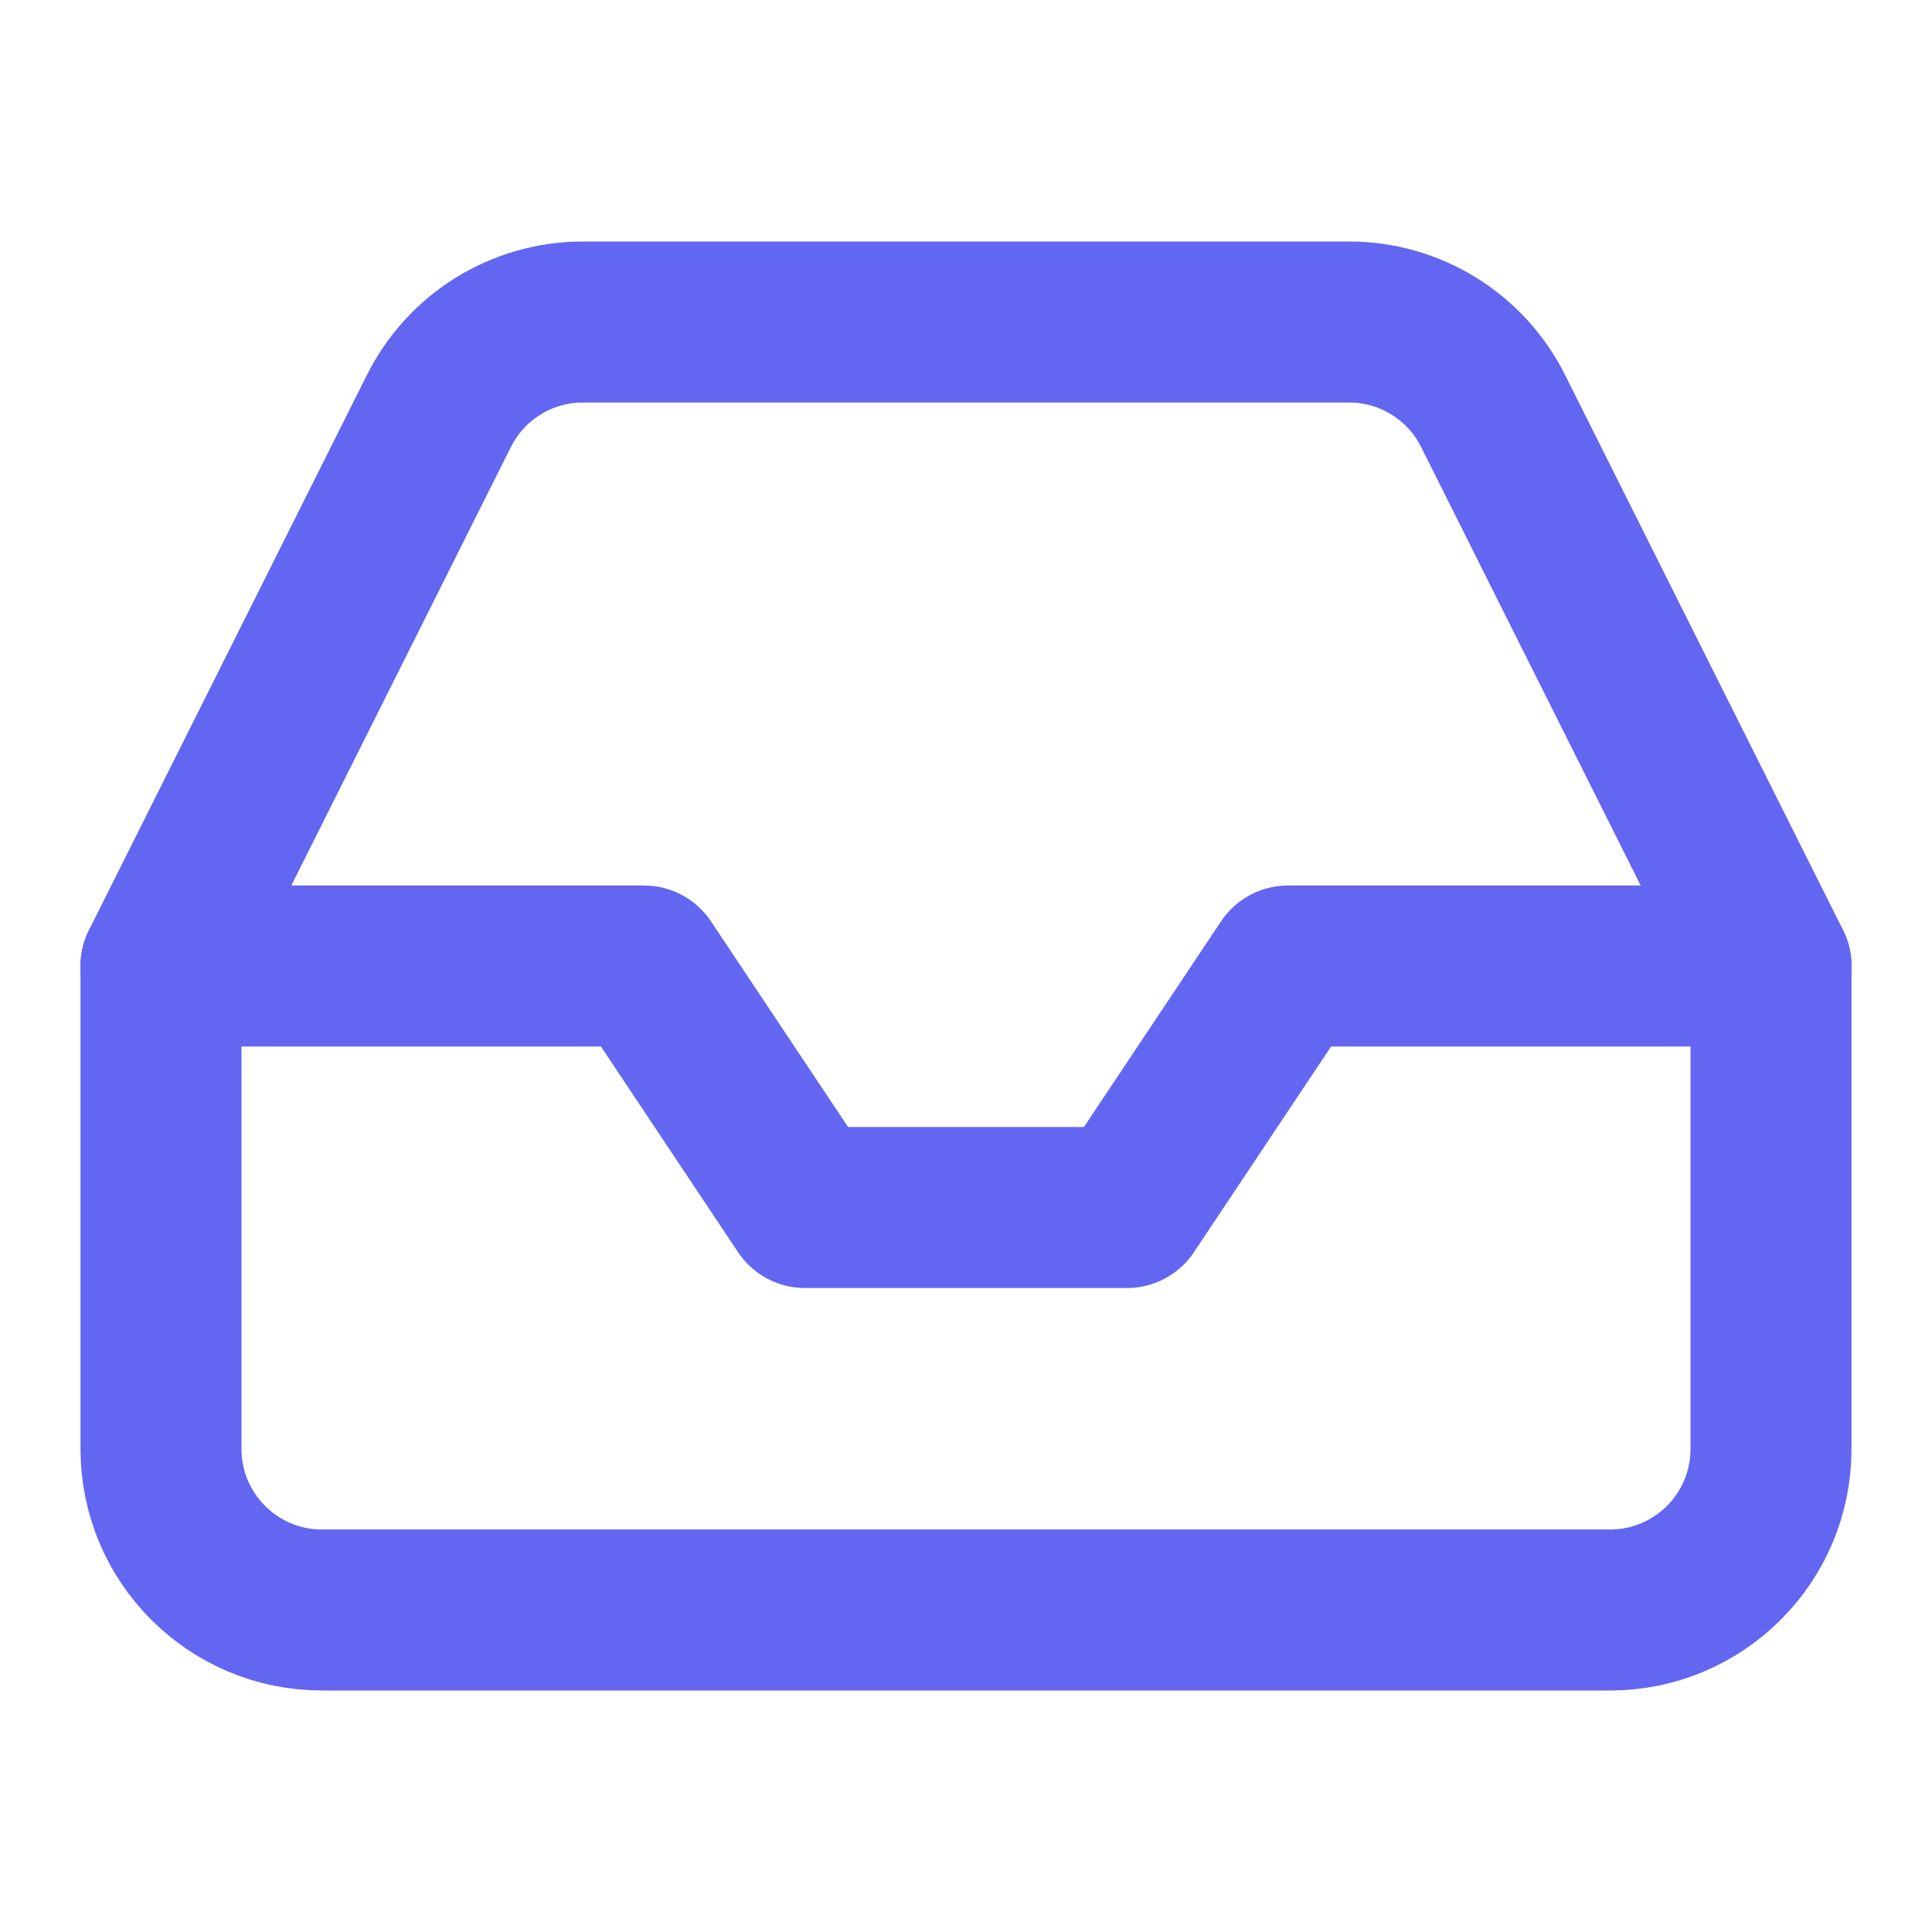
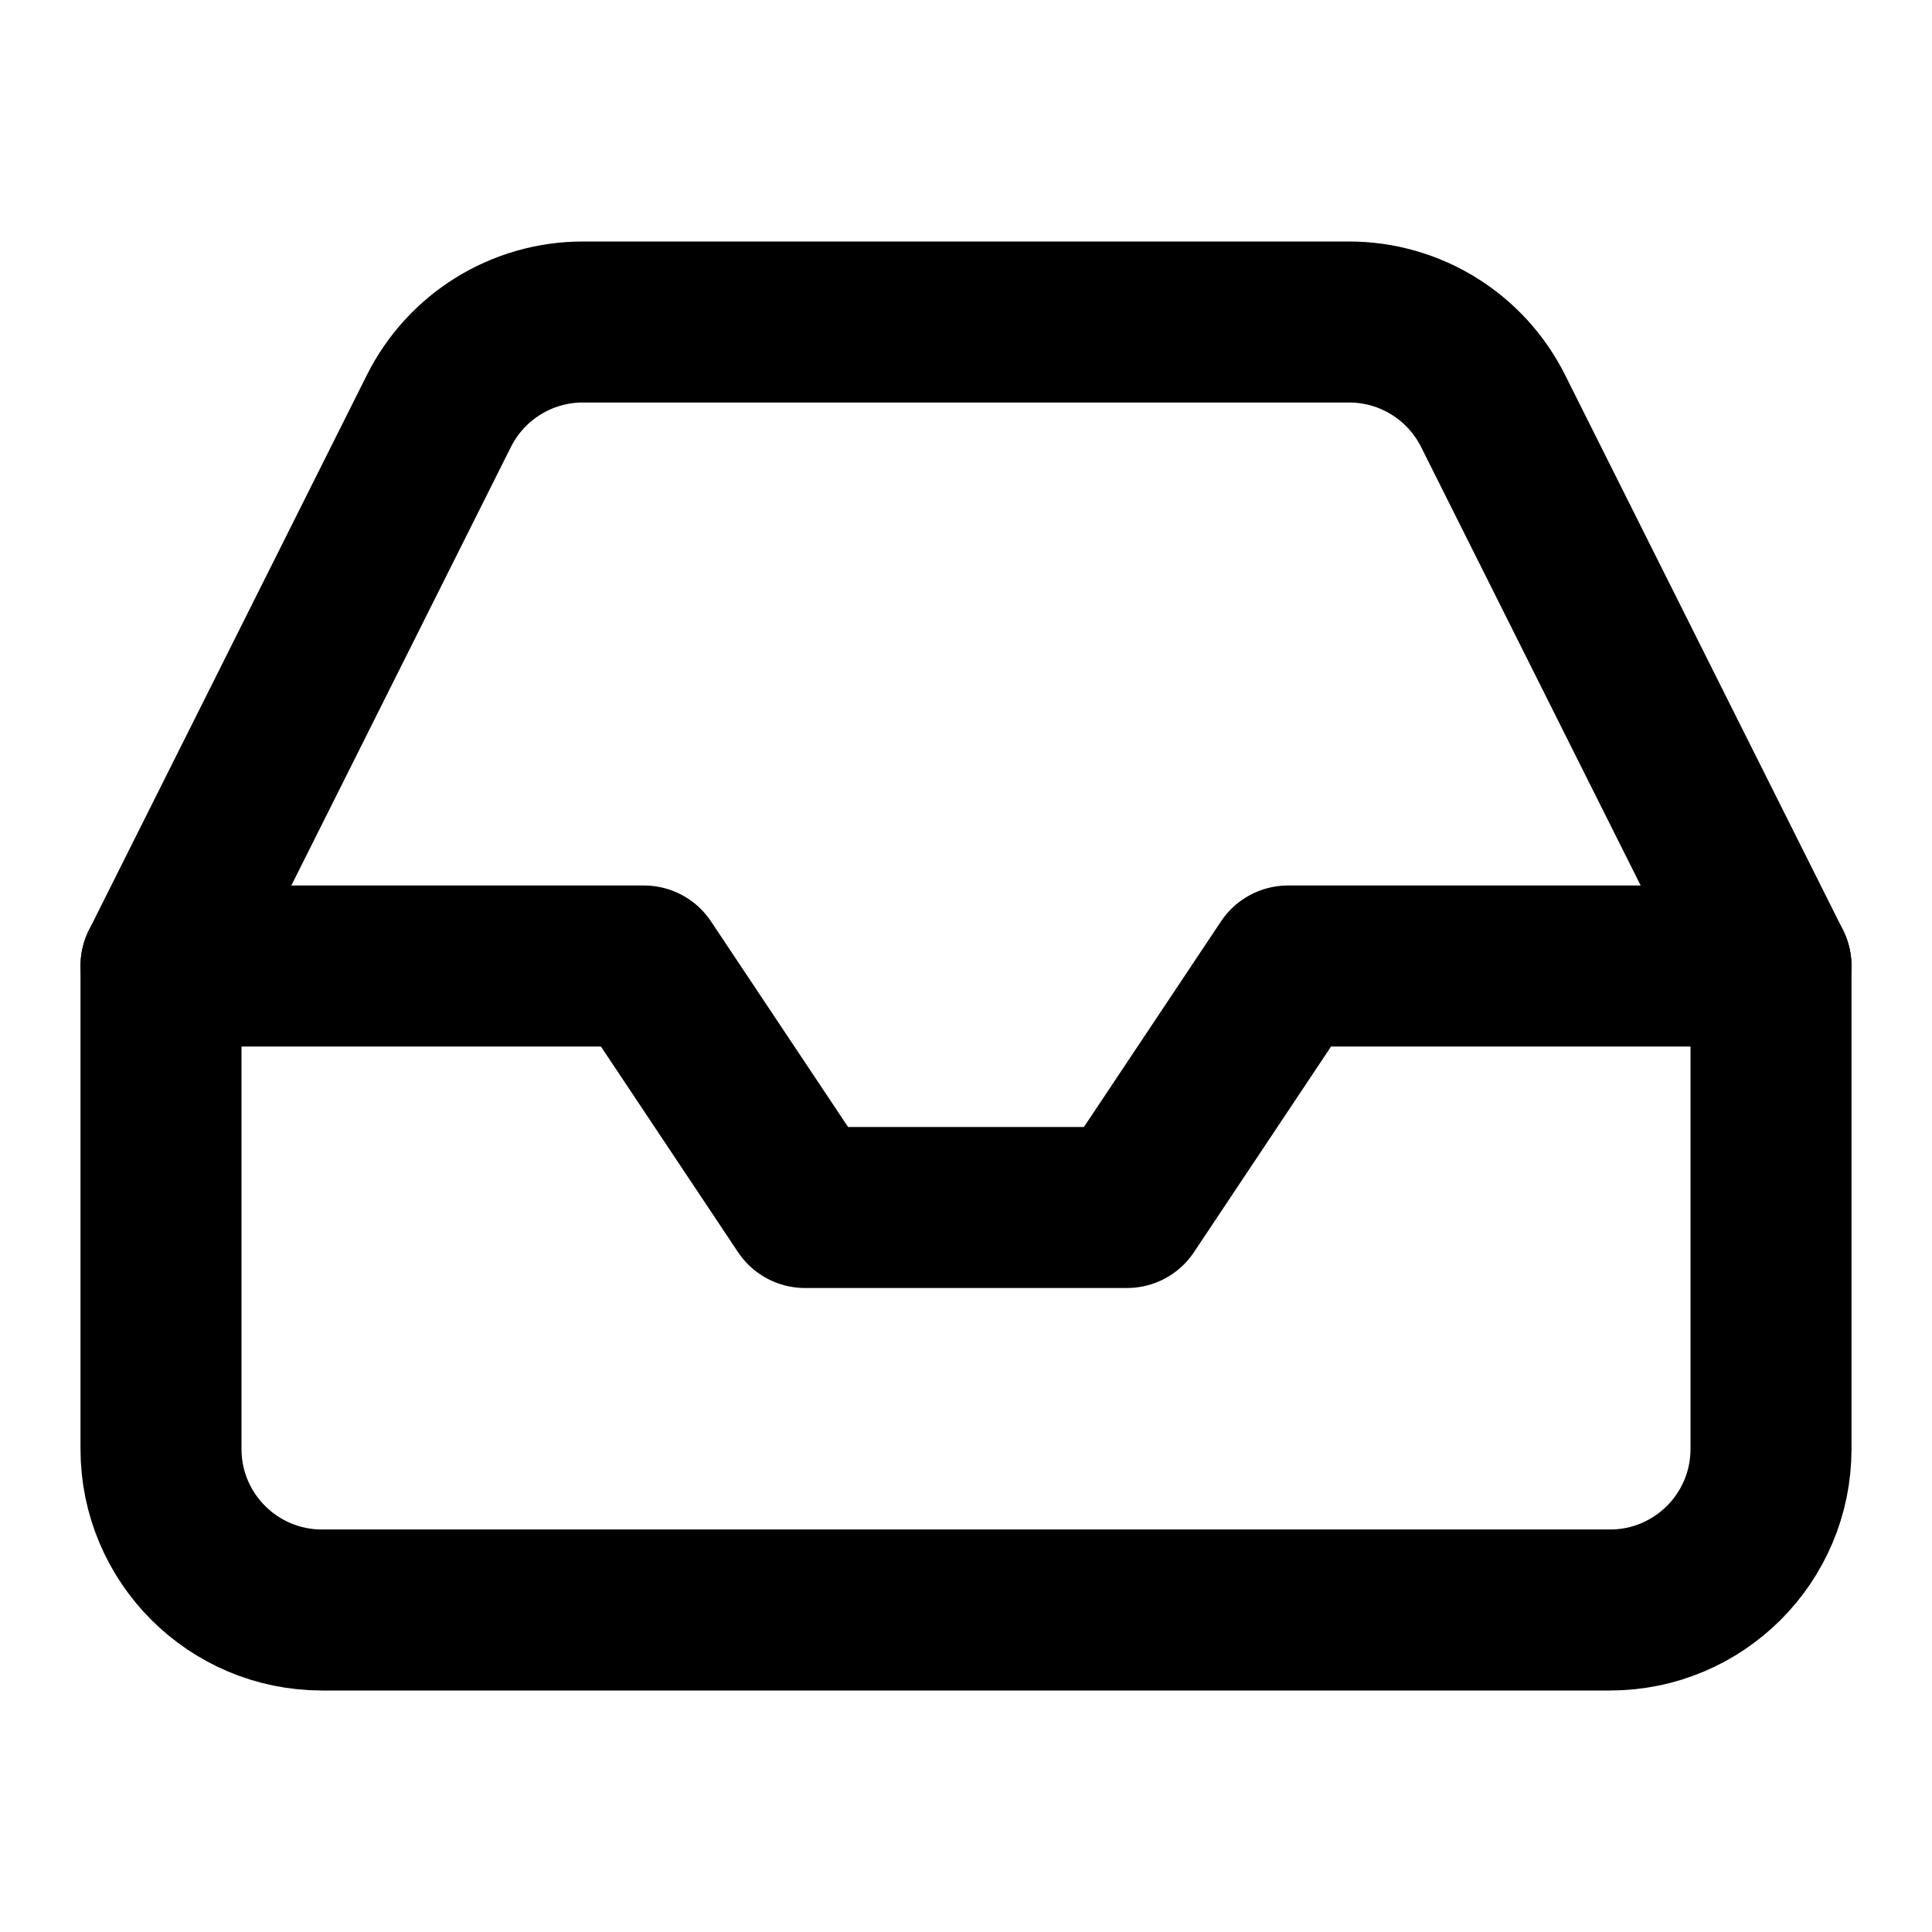
- <svg xmlns="http://www.w3.org/2000/svg" class="lucide lucide-inbox" width="24" height="24" viewBox="0 0 24 24" fill="none" stroke="#6366F1" stroke-width="2" stroke-linecap="round" stroke-linejoin="round">
+ <svg xmlns="http://www.w3.org/2000/svg" class="lucide lucide-inbox" width="24" height="24" viewBox="0 0 24 24" fill="none" stroke="#000000" stroke-width="2" stroke-linecap="round" stroke-linejoin="round">
  <polyline points="22 12 16 12 14 15 10 15 8 12 2 12" />
  <path d="M5.45 5.11 2 12v6a2 2 0 0 0 2 2h16a2 2 0 0 0 2-2v-6l-3.45-6.89A2 2 0 0 0 16.76 4H7.24a2 2 0 0 0-1.79 1.11z" />
</svg>
